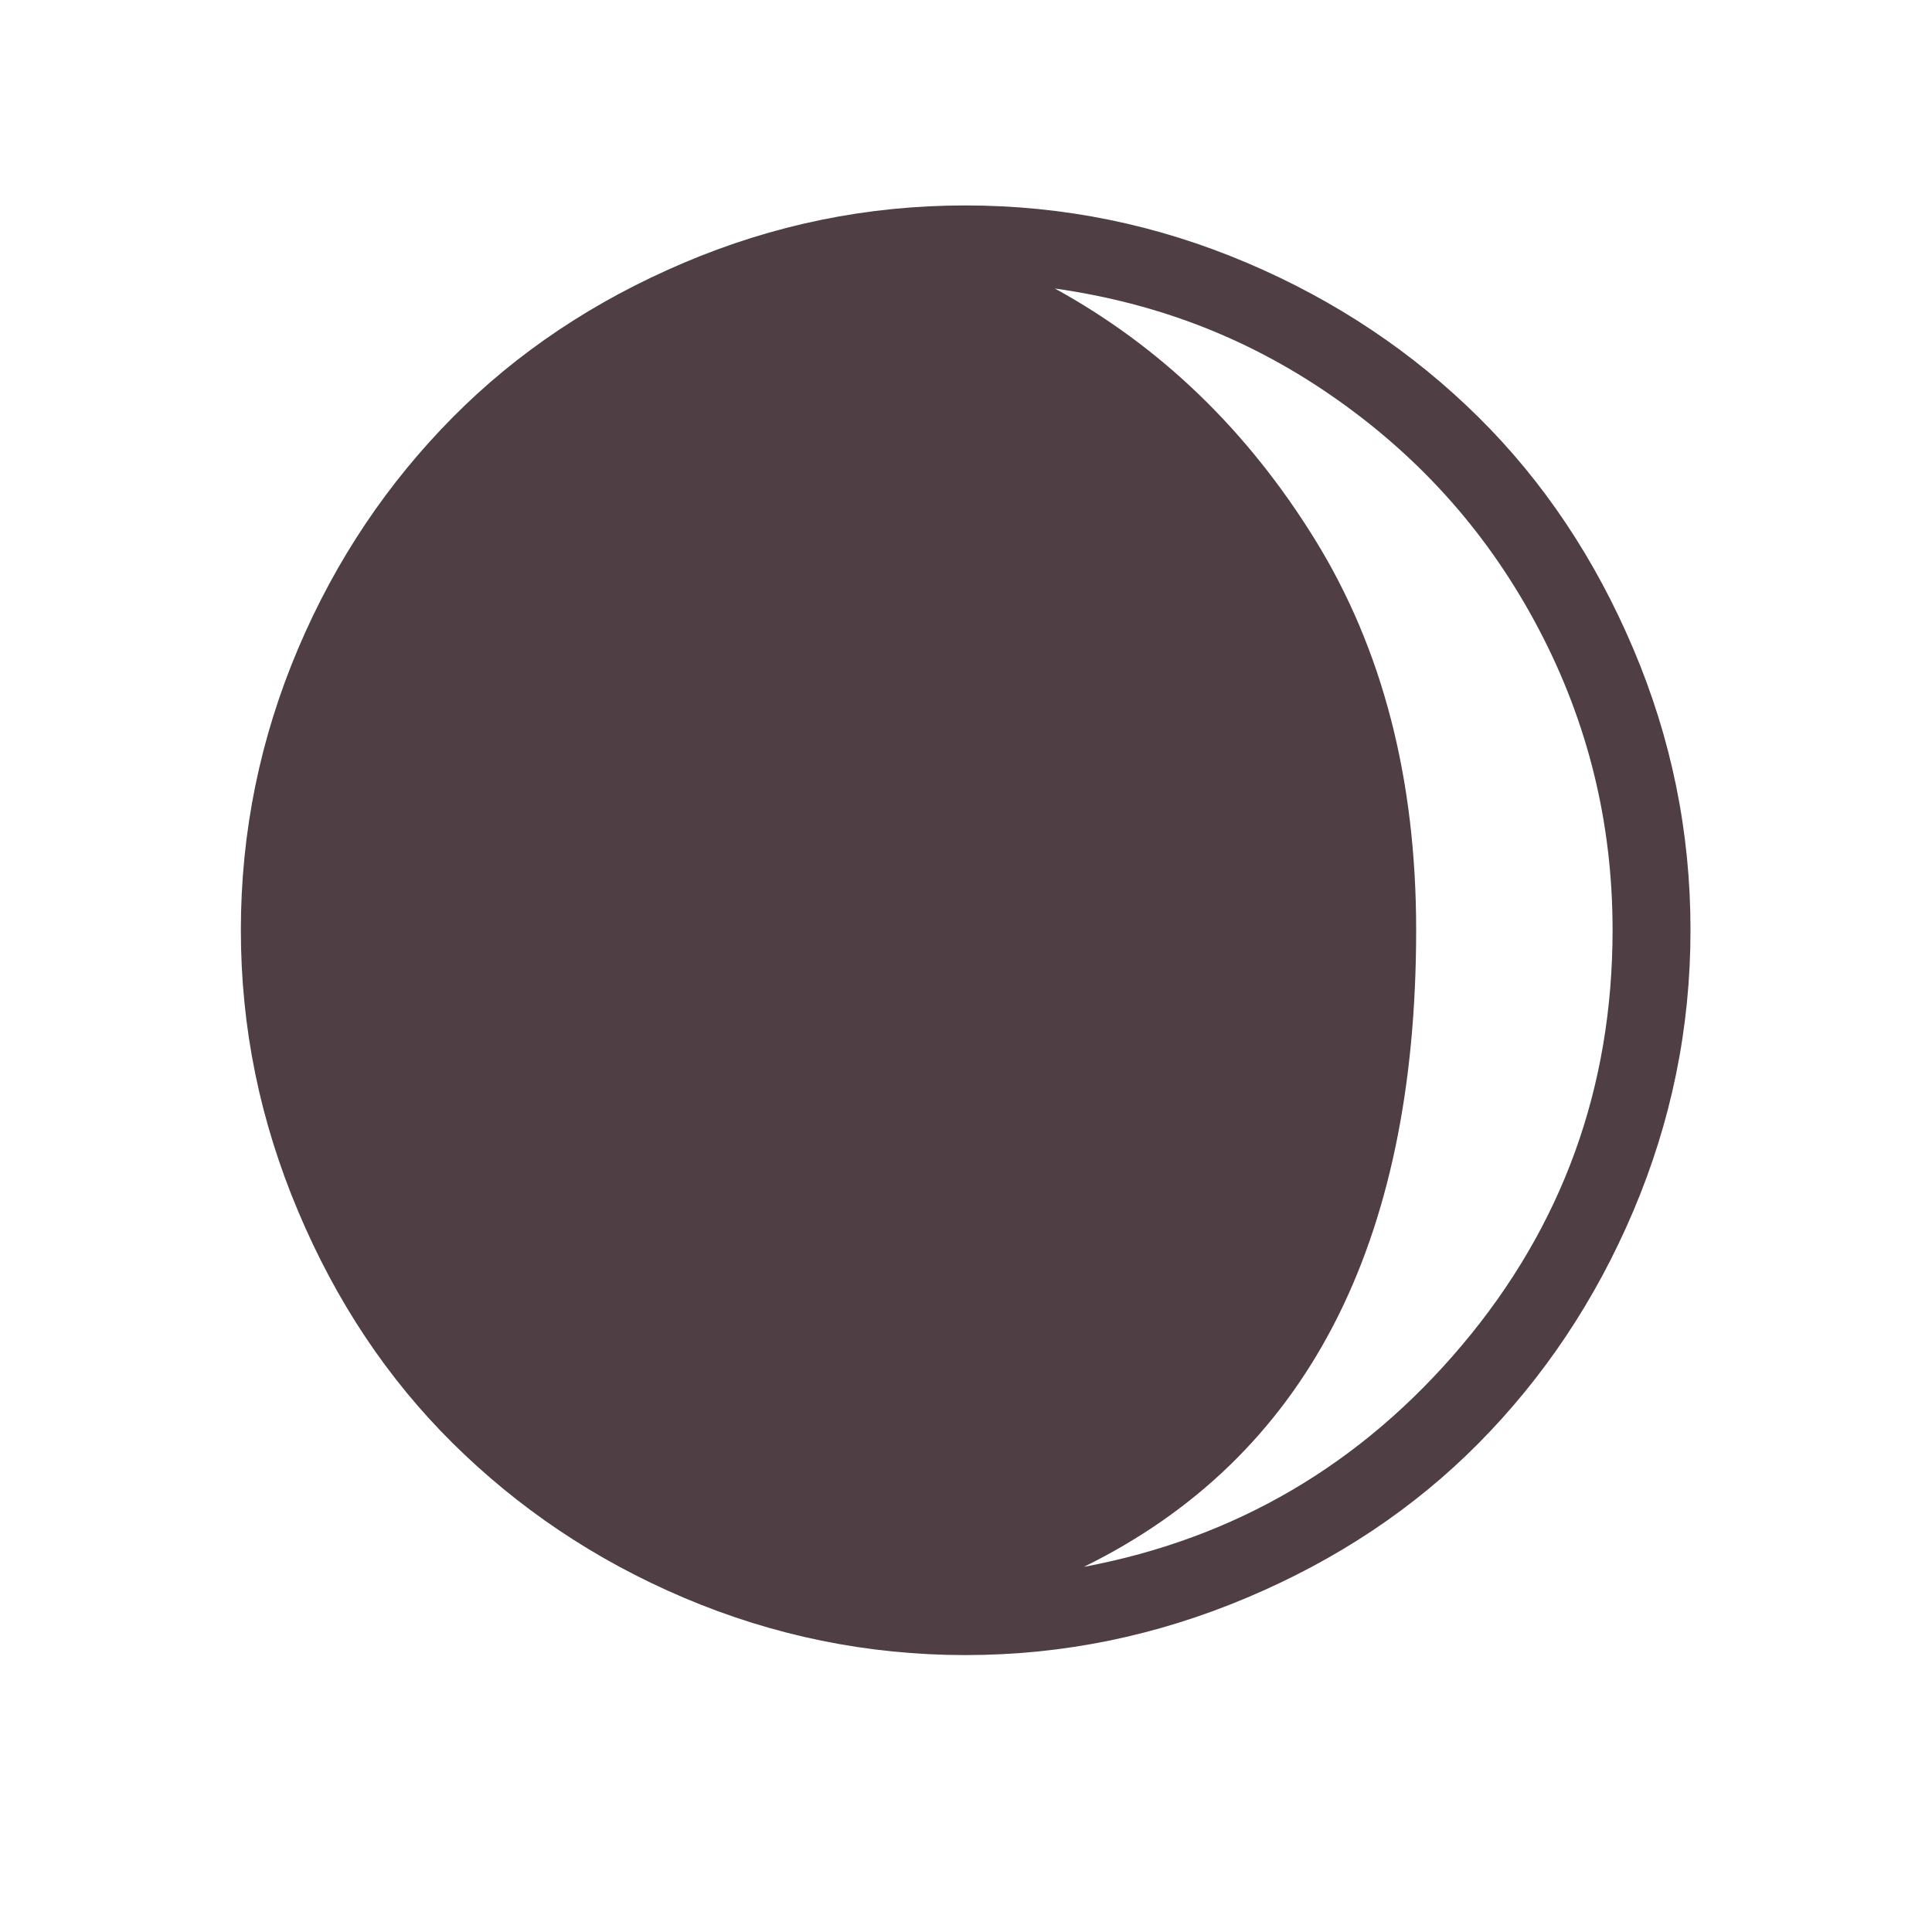
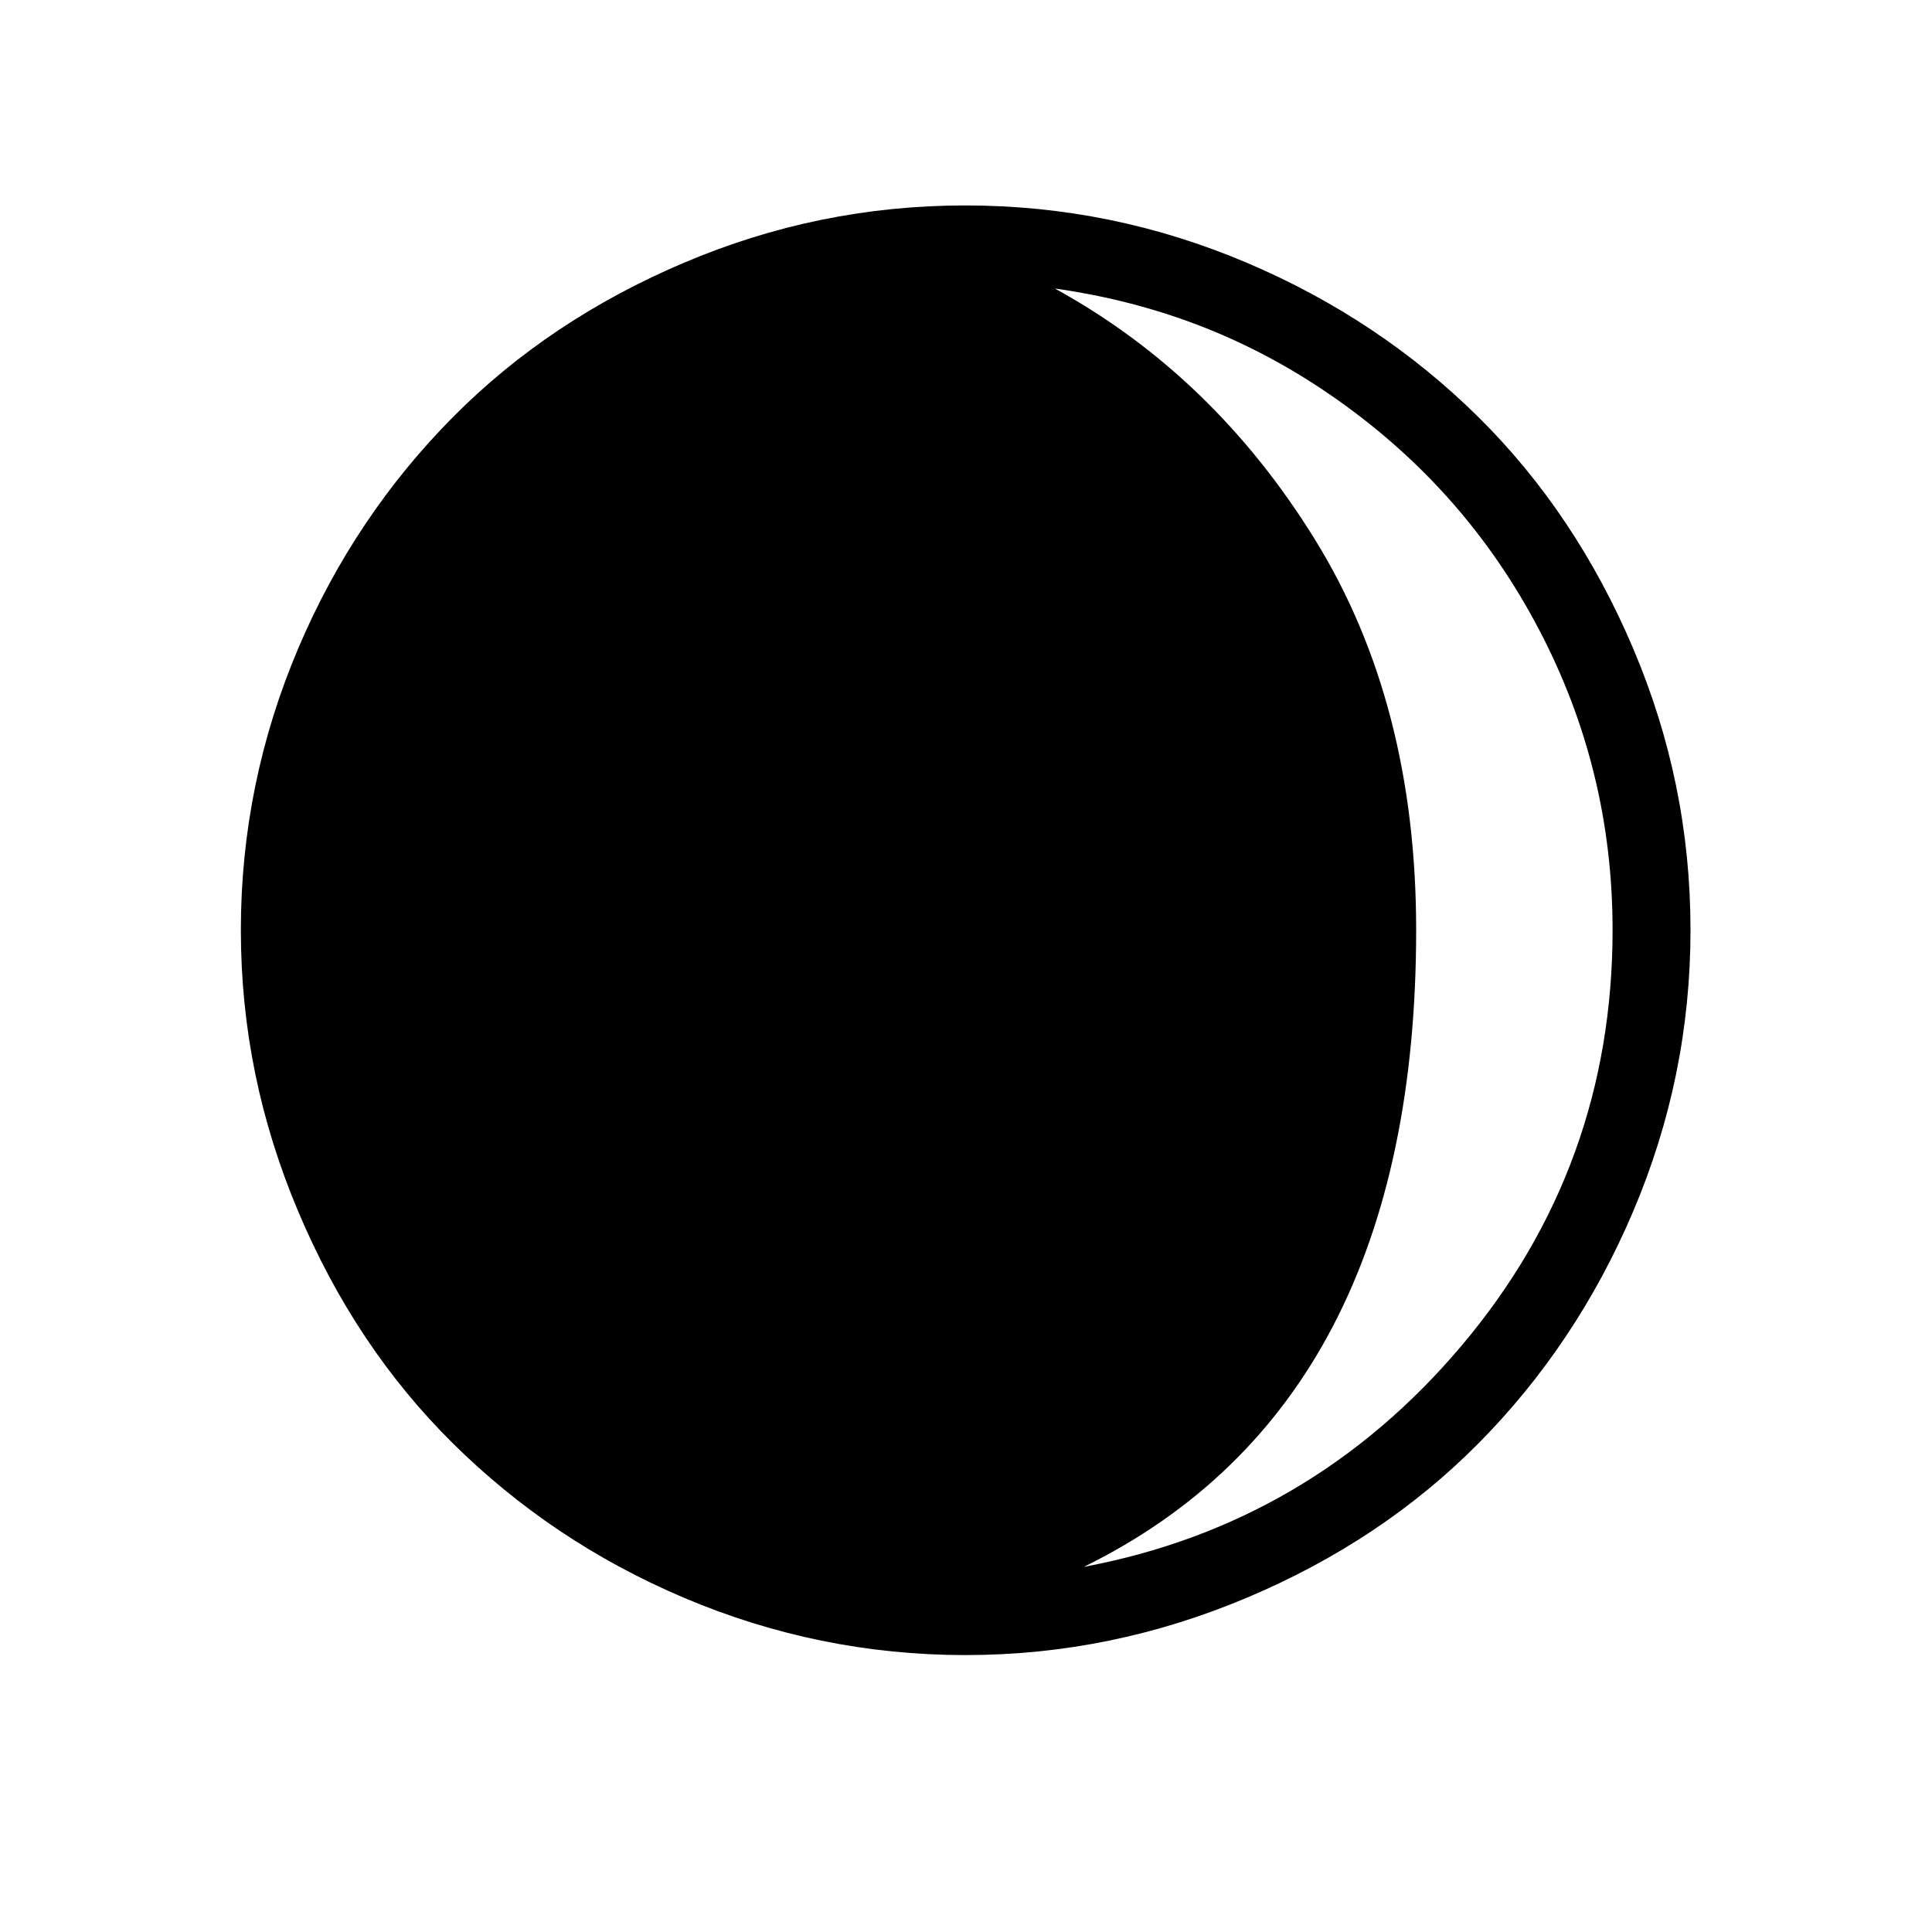
- <svg xmlns="http://www.w3.org/2000/svg" fill="#4F3E44" version="1.1" id="Layer_1" x="0px" y="0px" viewBox="0 0 30 30" style="enable-background:new 0 0 30 30;" xml:space="preserve">
+ <svg xmlns="http://www.w3.org/2000/svg" version="1.1" id="Layer_1" x="0px" y="0px" viewBox="0 0 30 30" style="enable-background:new 0 0 30 30;" xml:space="preserve">
  <path d="M3.74,14.44c0-1.52,0.3-2.98,0.89-4.37s1.4-2.58,2.4-3.59s2.2-1.81,3.59-2.4s2.84-0.89,4.37-0.89s2.98,0.3,4.37,0.89  s2.59,1.4,3.6,2.4s1.81,2.2,2.4,3.59s0.89,2.84,0.89,4.37s-0.3,2.98-0.89,4.37s-1.4,2.59-2.4,3.6s-2.2,1.81-3.6,2.4  s-2.85,0.89-4.37,0.89s-2.98-0.3-4.37-0.89s-2.58-1.4-3.59-2.4s-1.81-2.2-2.4-3.6S3.74,15.97,3.74,14.44z M16.38,4.48  c1.64,0.9,2.99,2.2,4.04,3.9s1.57,3.72,1.57,6.06c0,4.9-1.72,8.2-5.16,9.89c2.35-0.44,4.31-1.59,5.87-3.44s2.34-4,2.34-6.45  c0-1.66-0.38-3.21-1.14-4.66s-1.8-2.63-3.13-3.57S18,4.71,16.38,4.48z" />
</svg>
